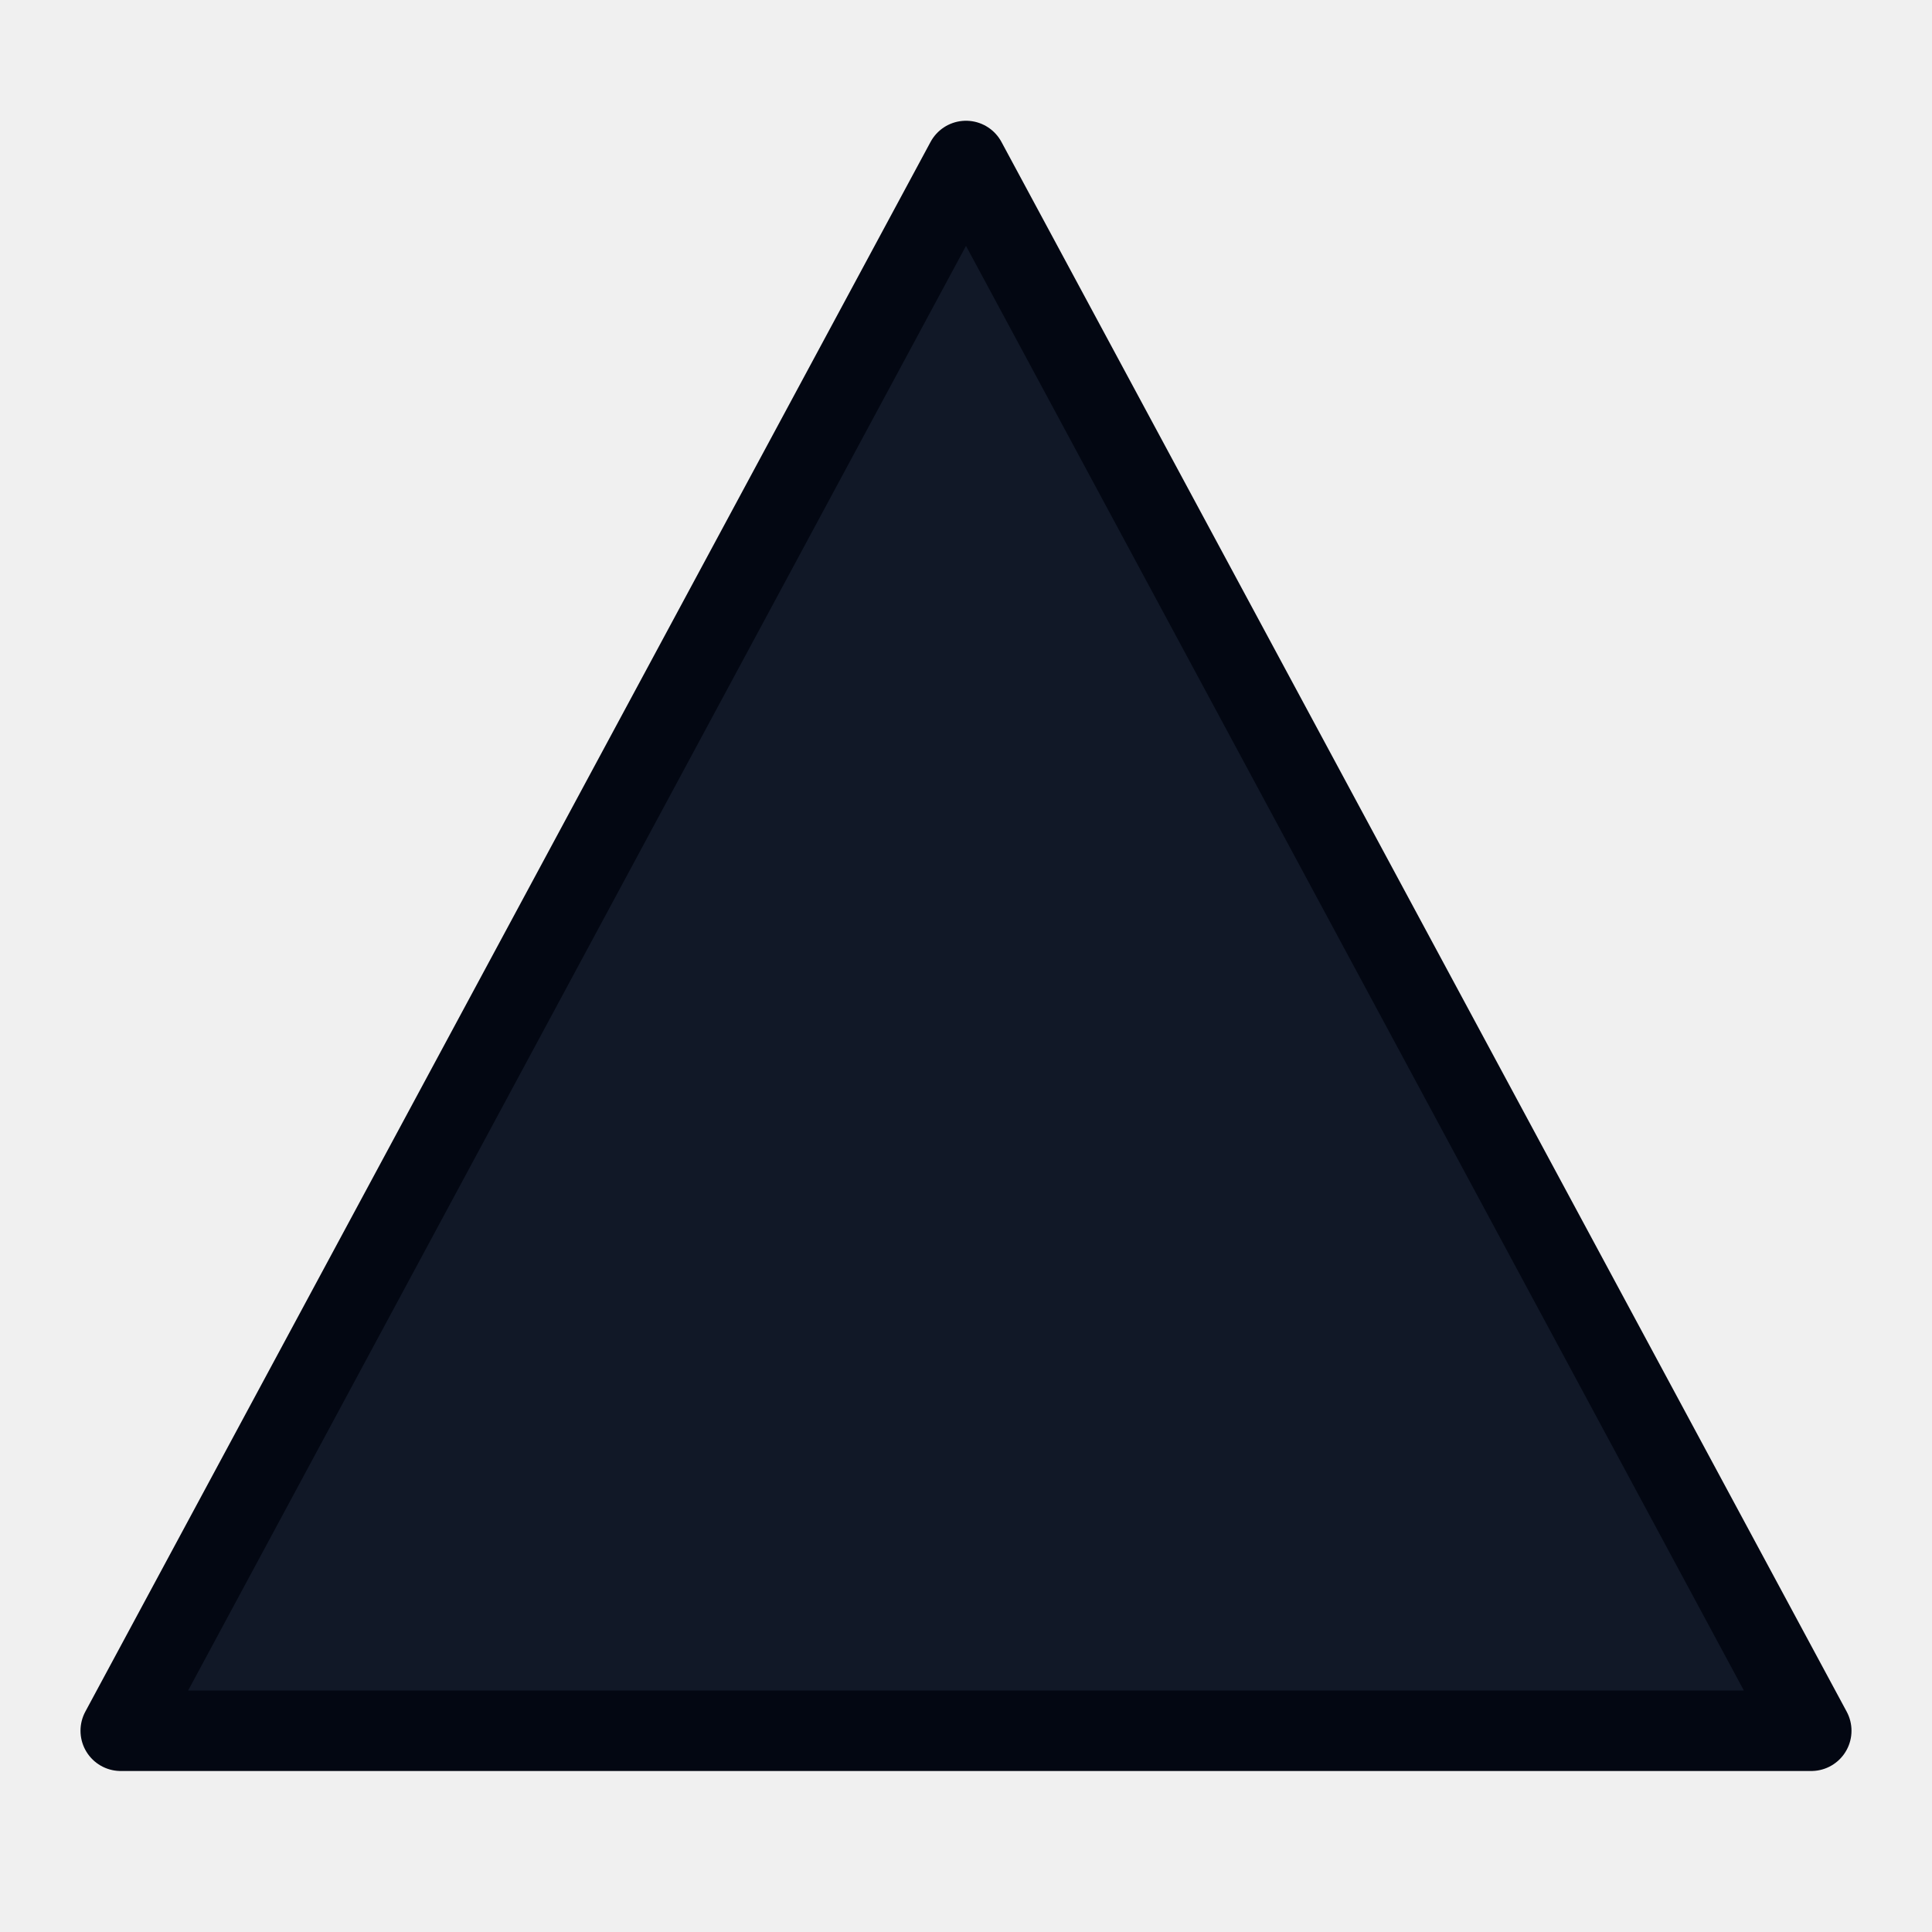
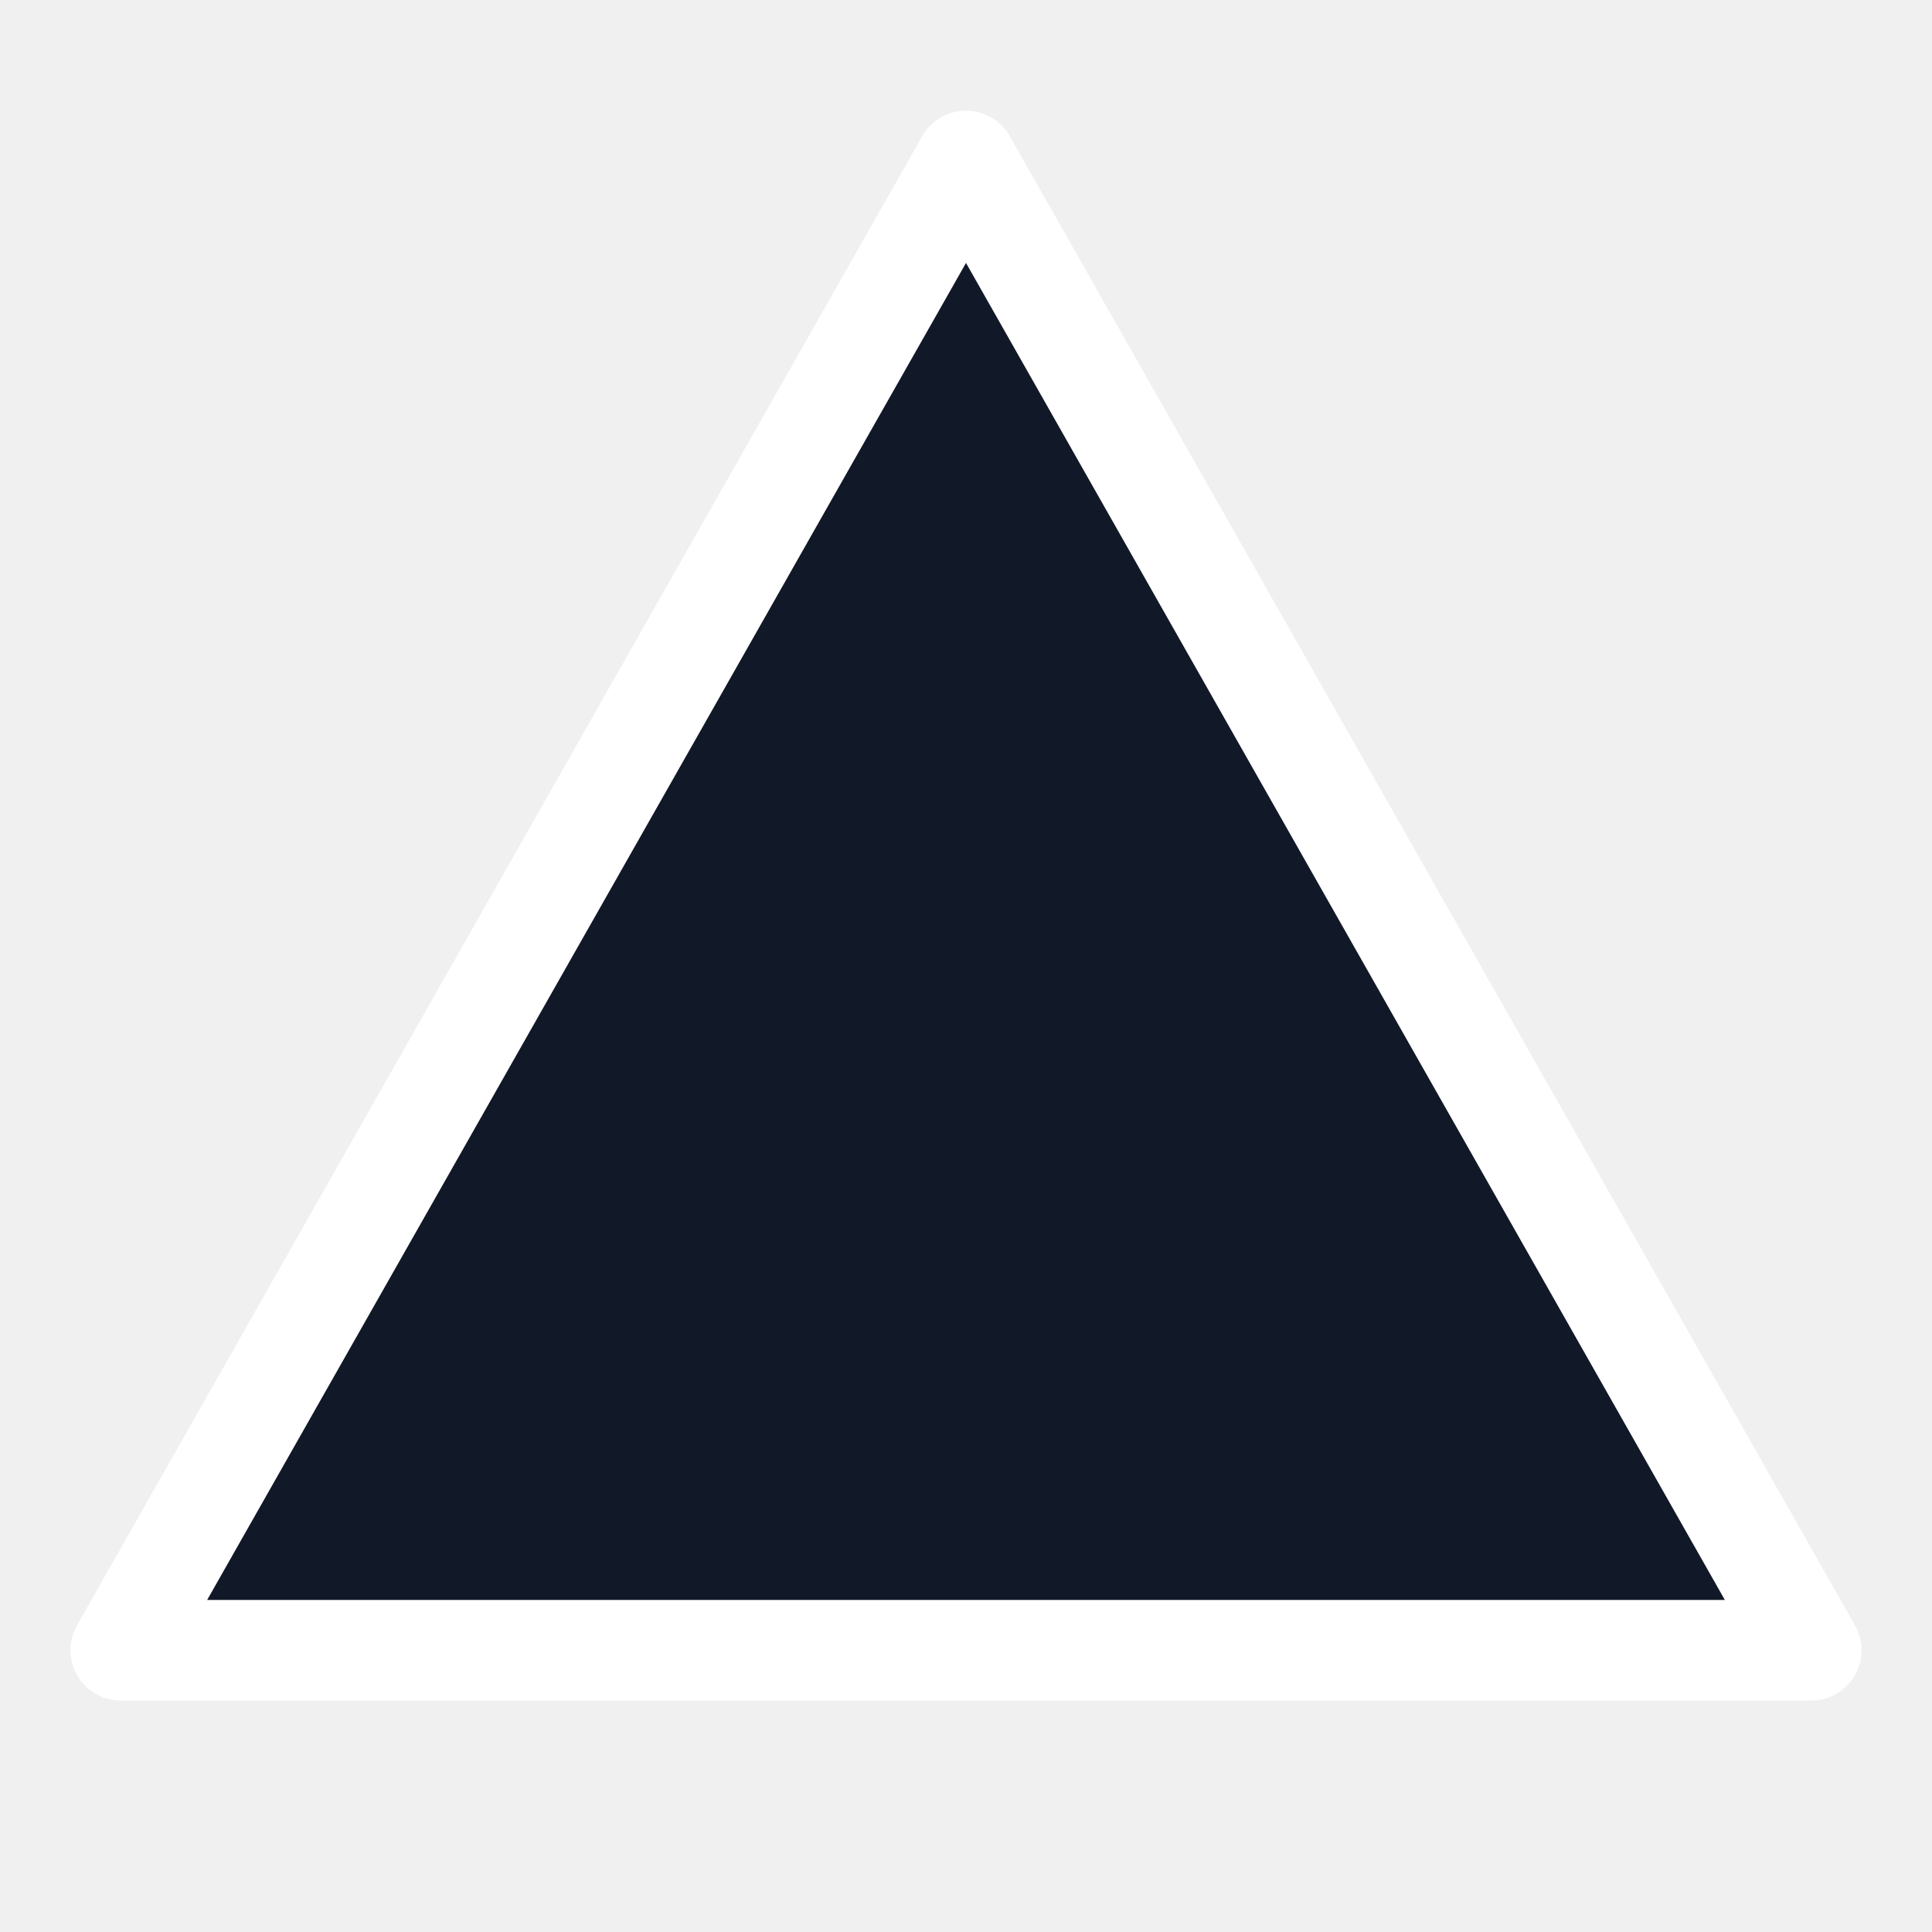
<svg xmlns="http://www.w3.org/2000/svg" viewBox="0 0 48 48" width="100%" height="100%">
-   <polygon points="24,4 45,43 3,43" fill="#111827" stroke="#030712" stroke-width="2" stroke-linejoin="round" />
+   <polygon points="24,4 45,41 3,41" fill="#111827" stroke="#ffffff" stroke-width="2.5" stroke-linejoin="round" />
</svg>
